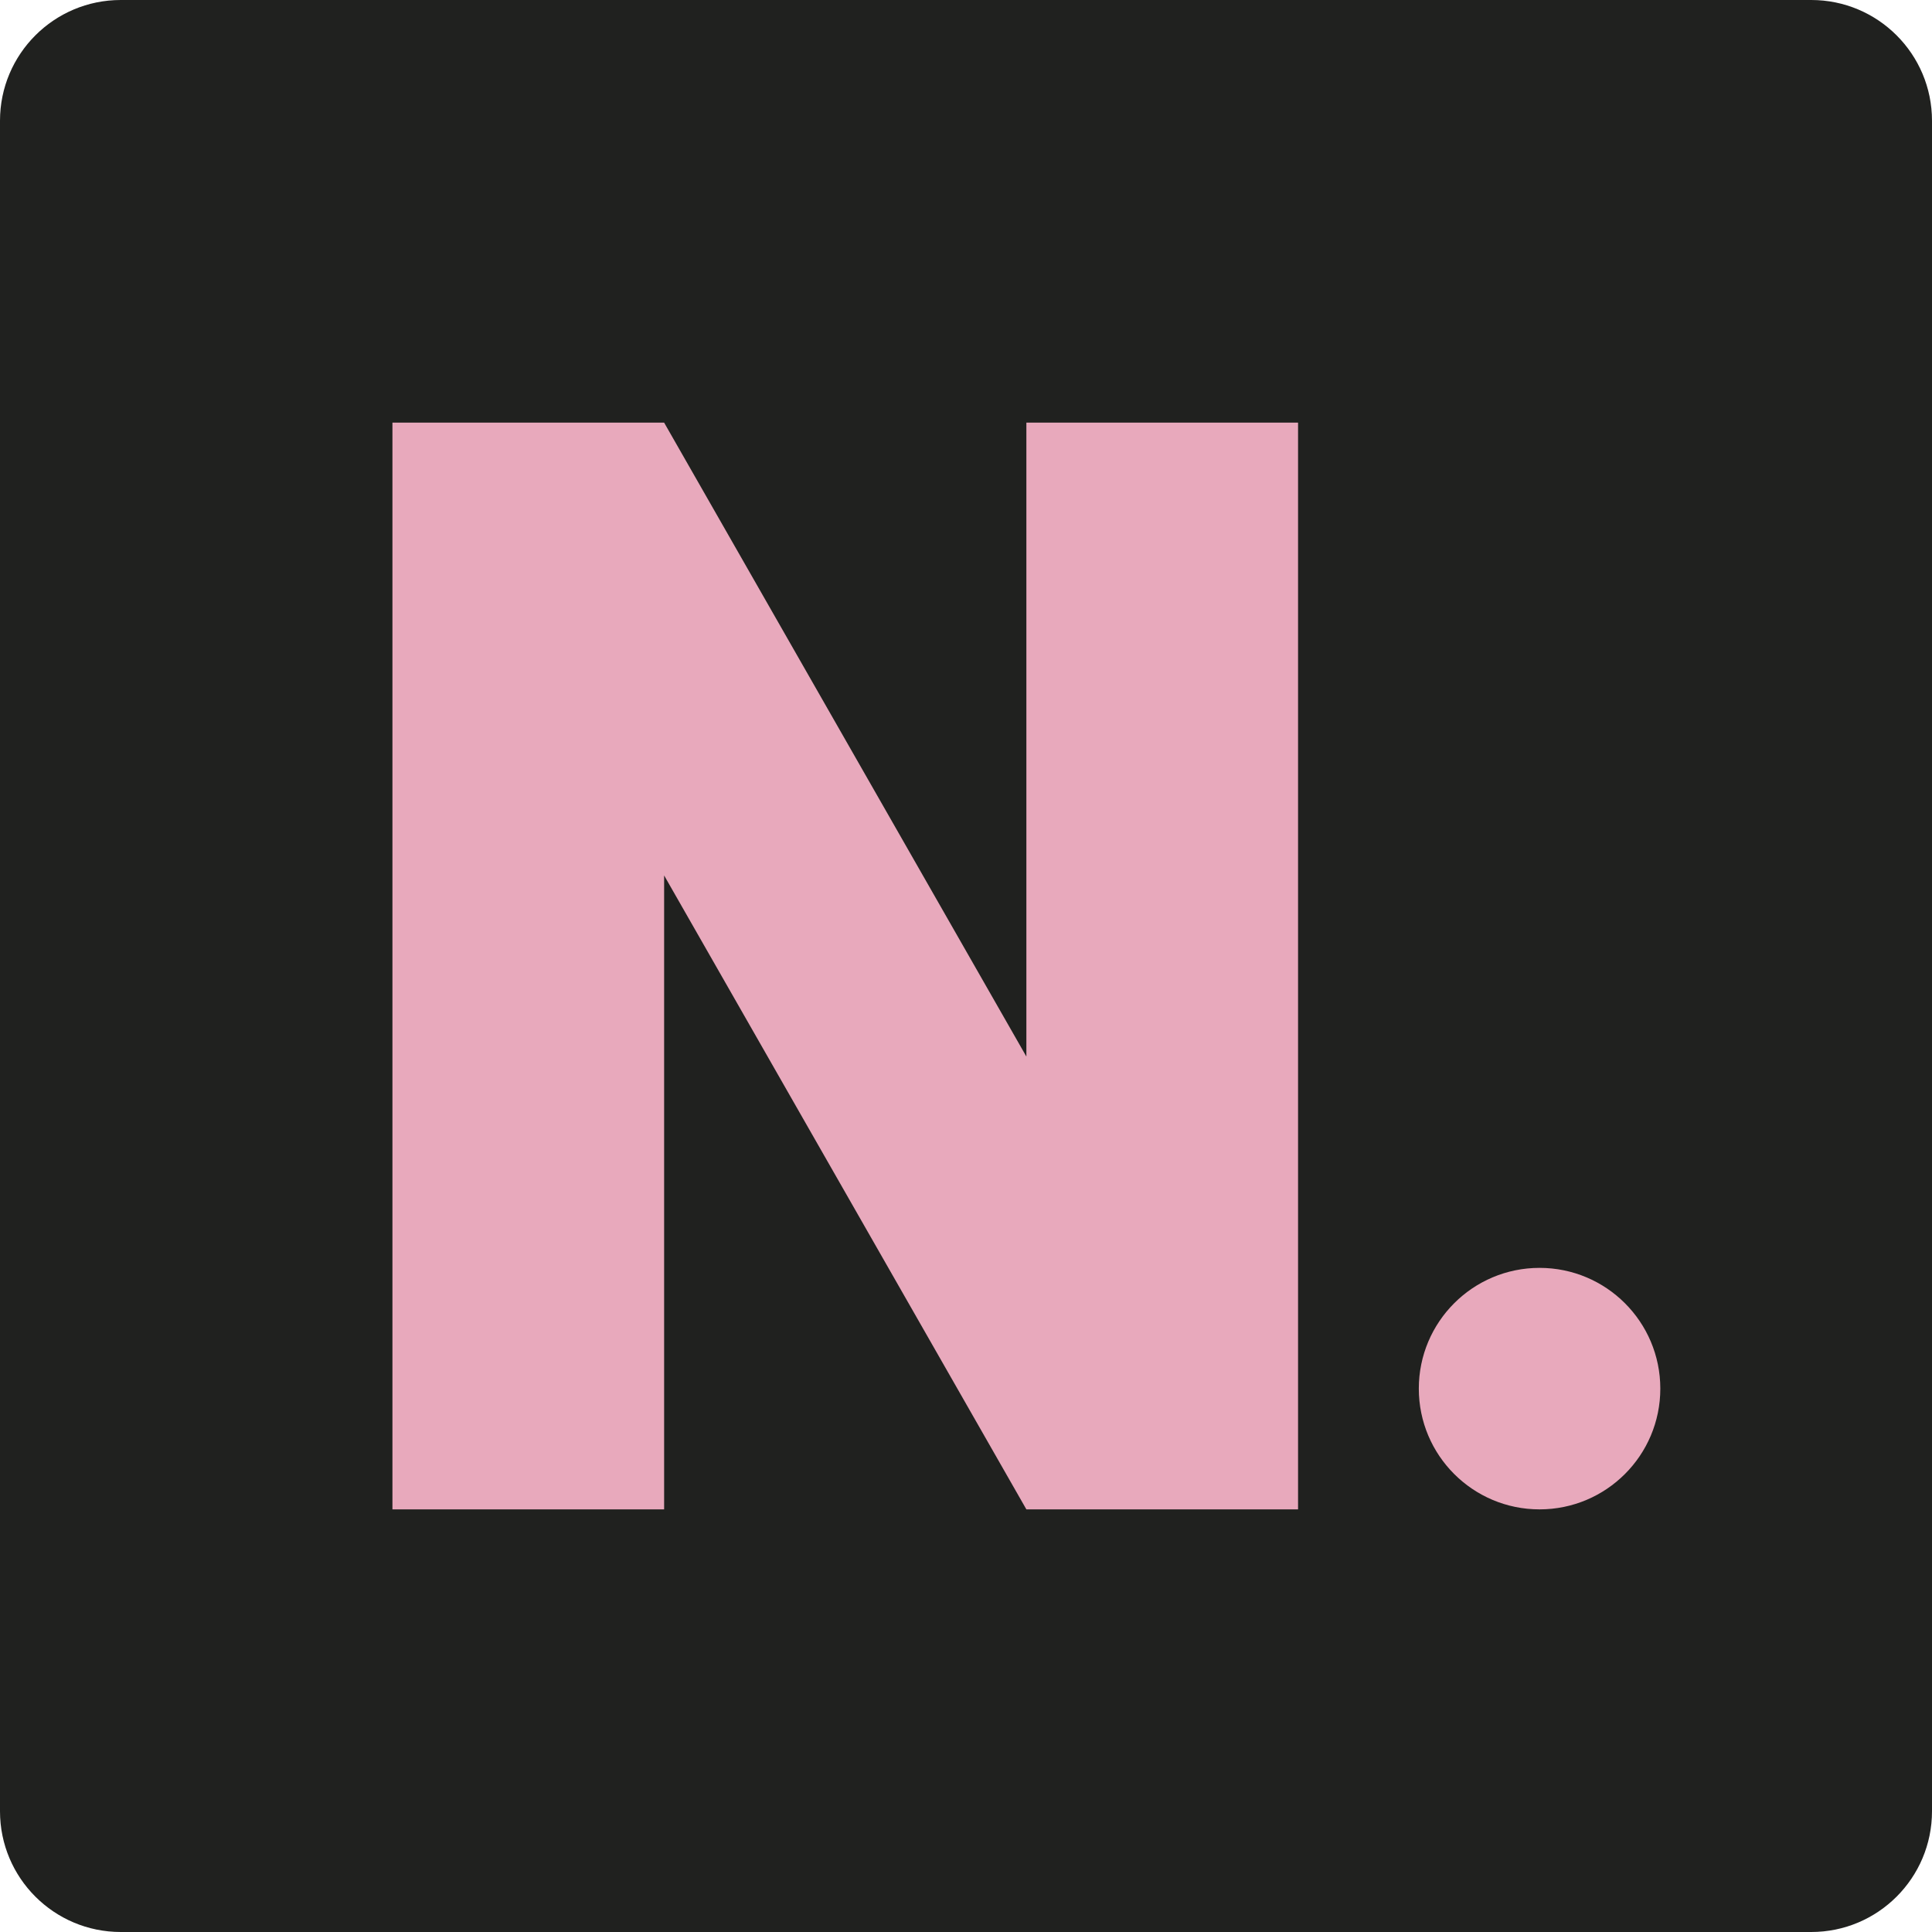
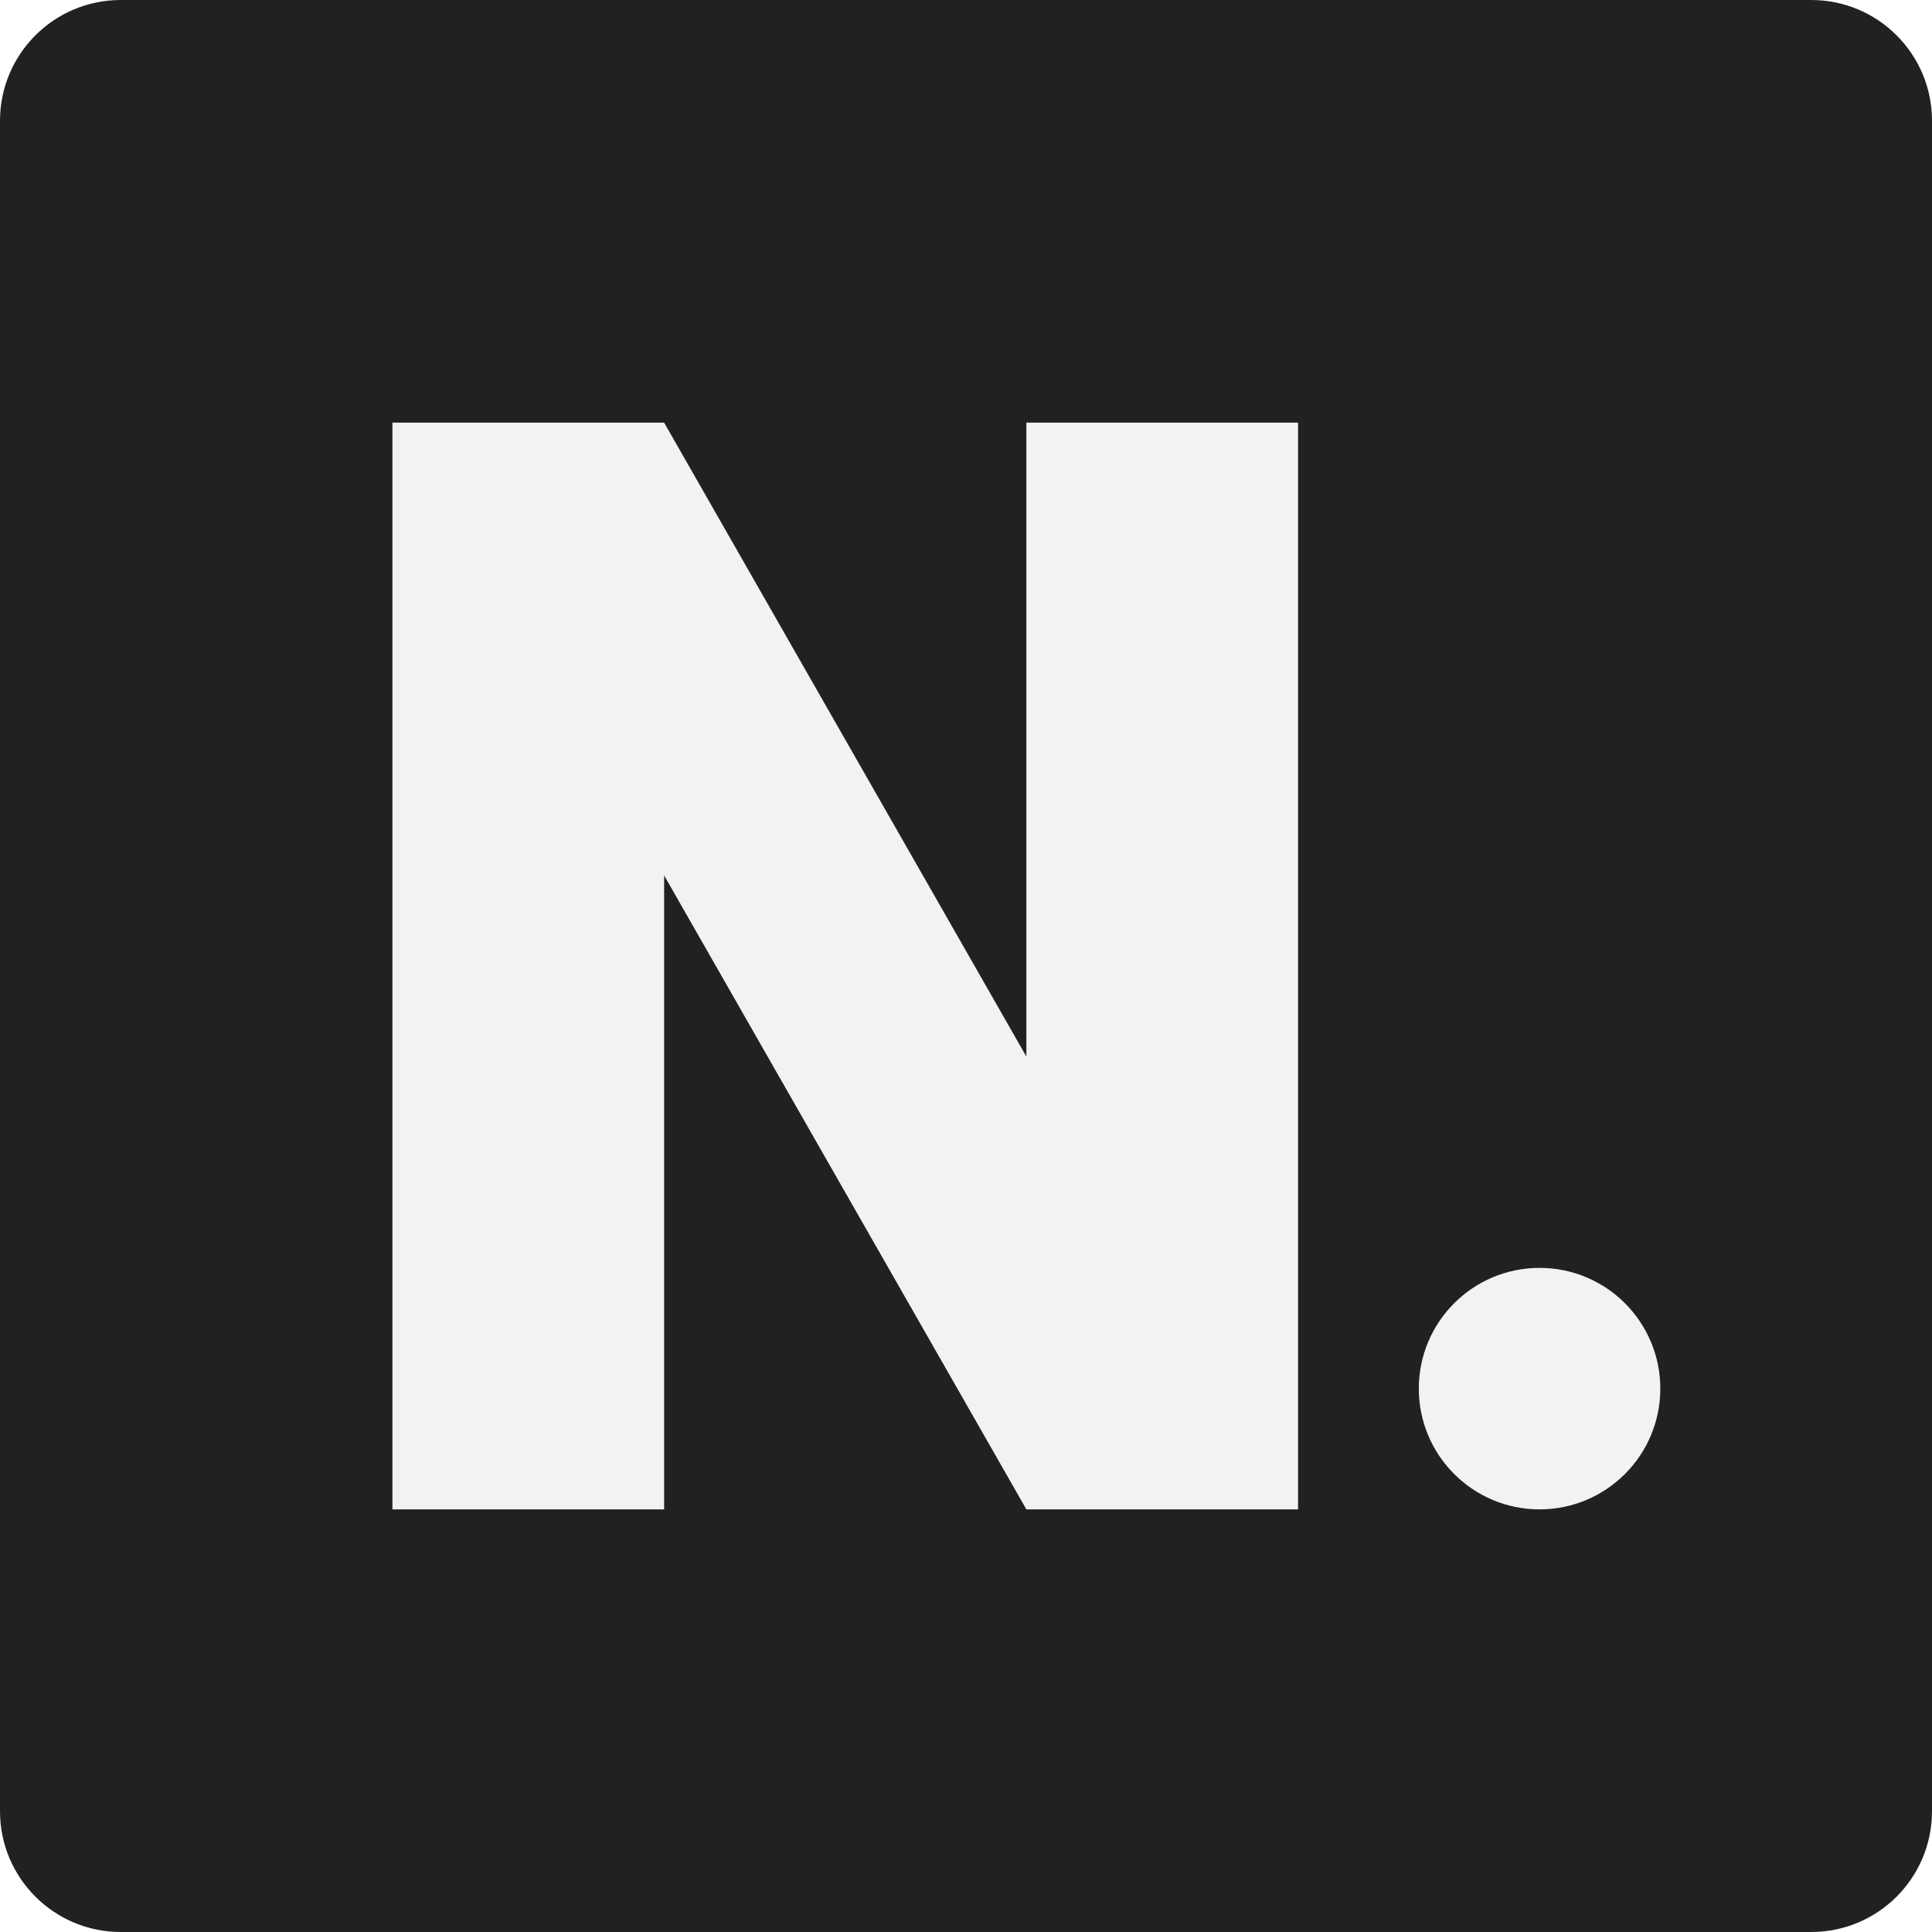
<svg xmlns="http://www.w3.org/2000/svg" viewBox="0 0 64 64">
-   <rect width="64" height="64" fill="#20211f" rx="4" />
-   <path fill="#e8a9bc" d="M13 50V14h9l12 21V14h9v36h-9L22 29v21z" />
-   <circle cx="51" cy="46" r="4" fill="#e8a9bc" />
+   <rect width="64" height="64" fill="#212121" rx="4" />
+   <path fill="#f2f2f2" d="M13 50V14h9l12 21V14h9v36h-9L22 29v21z" />
+   <circle cx="51" cy="46" r="4" fill="#f2f2f2" />
</svg>
